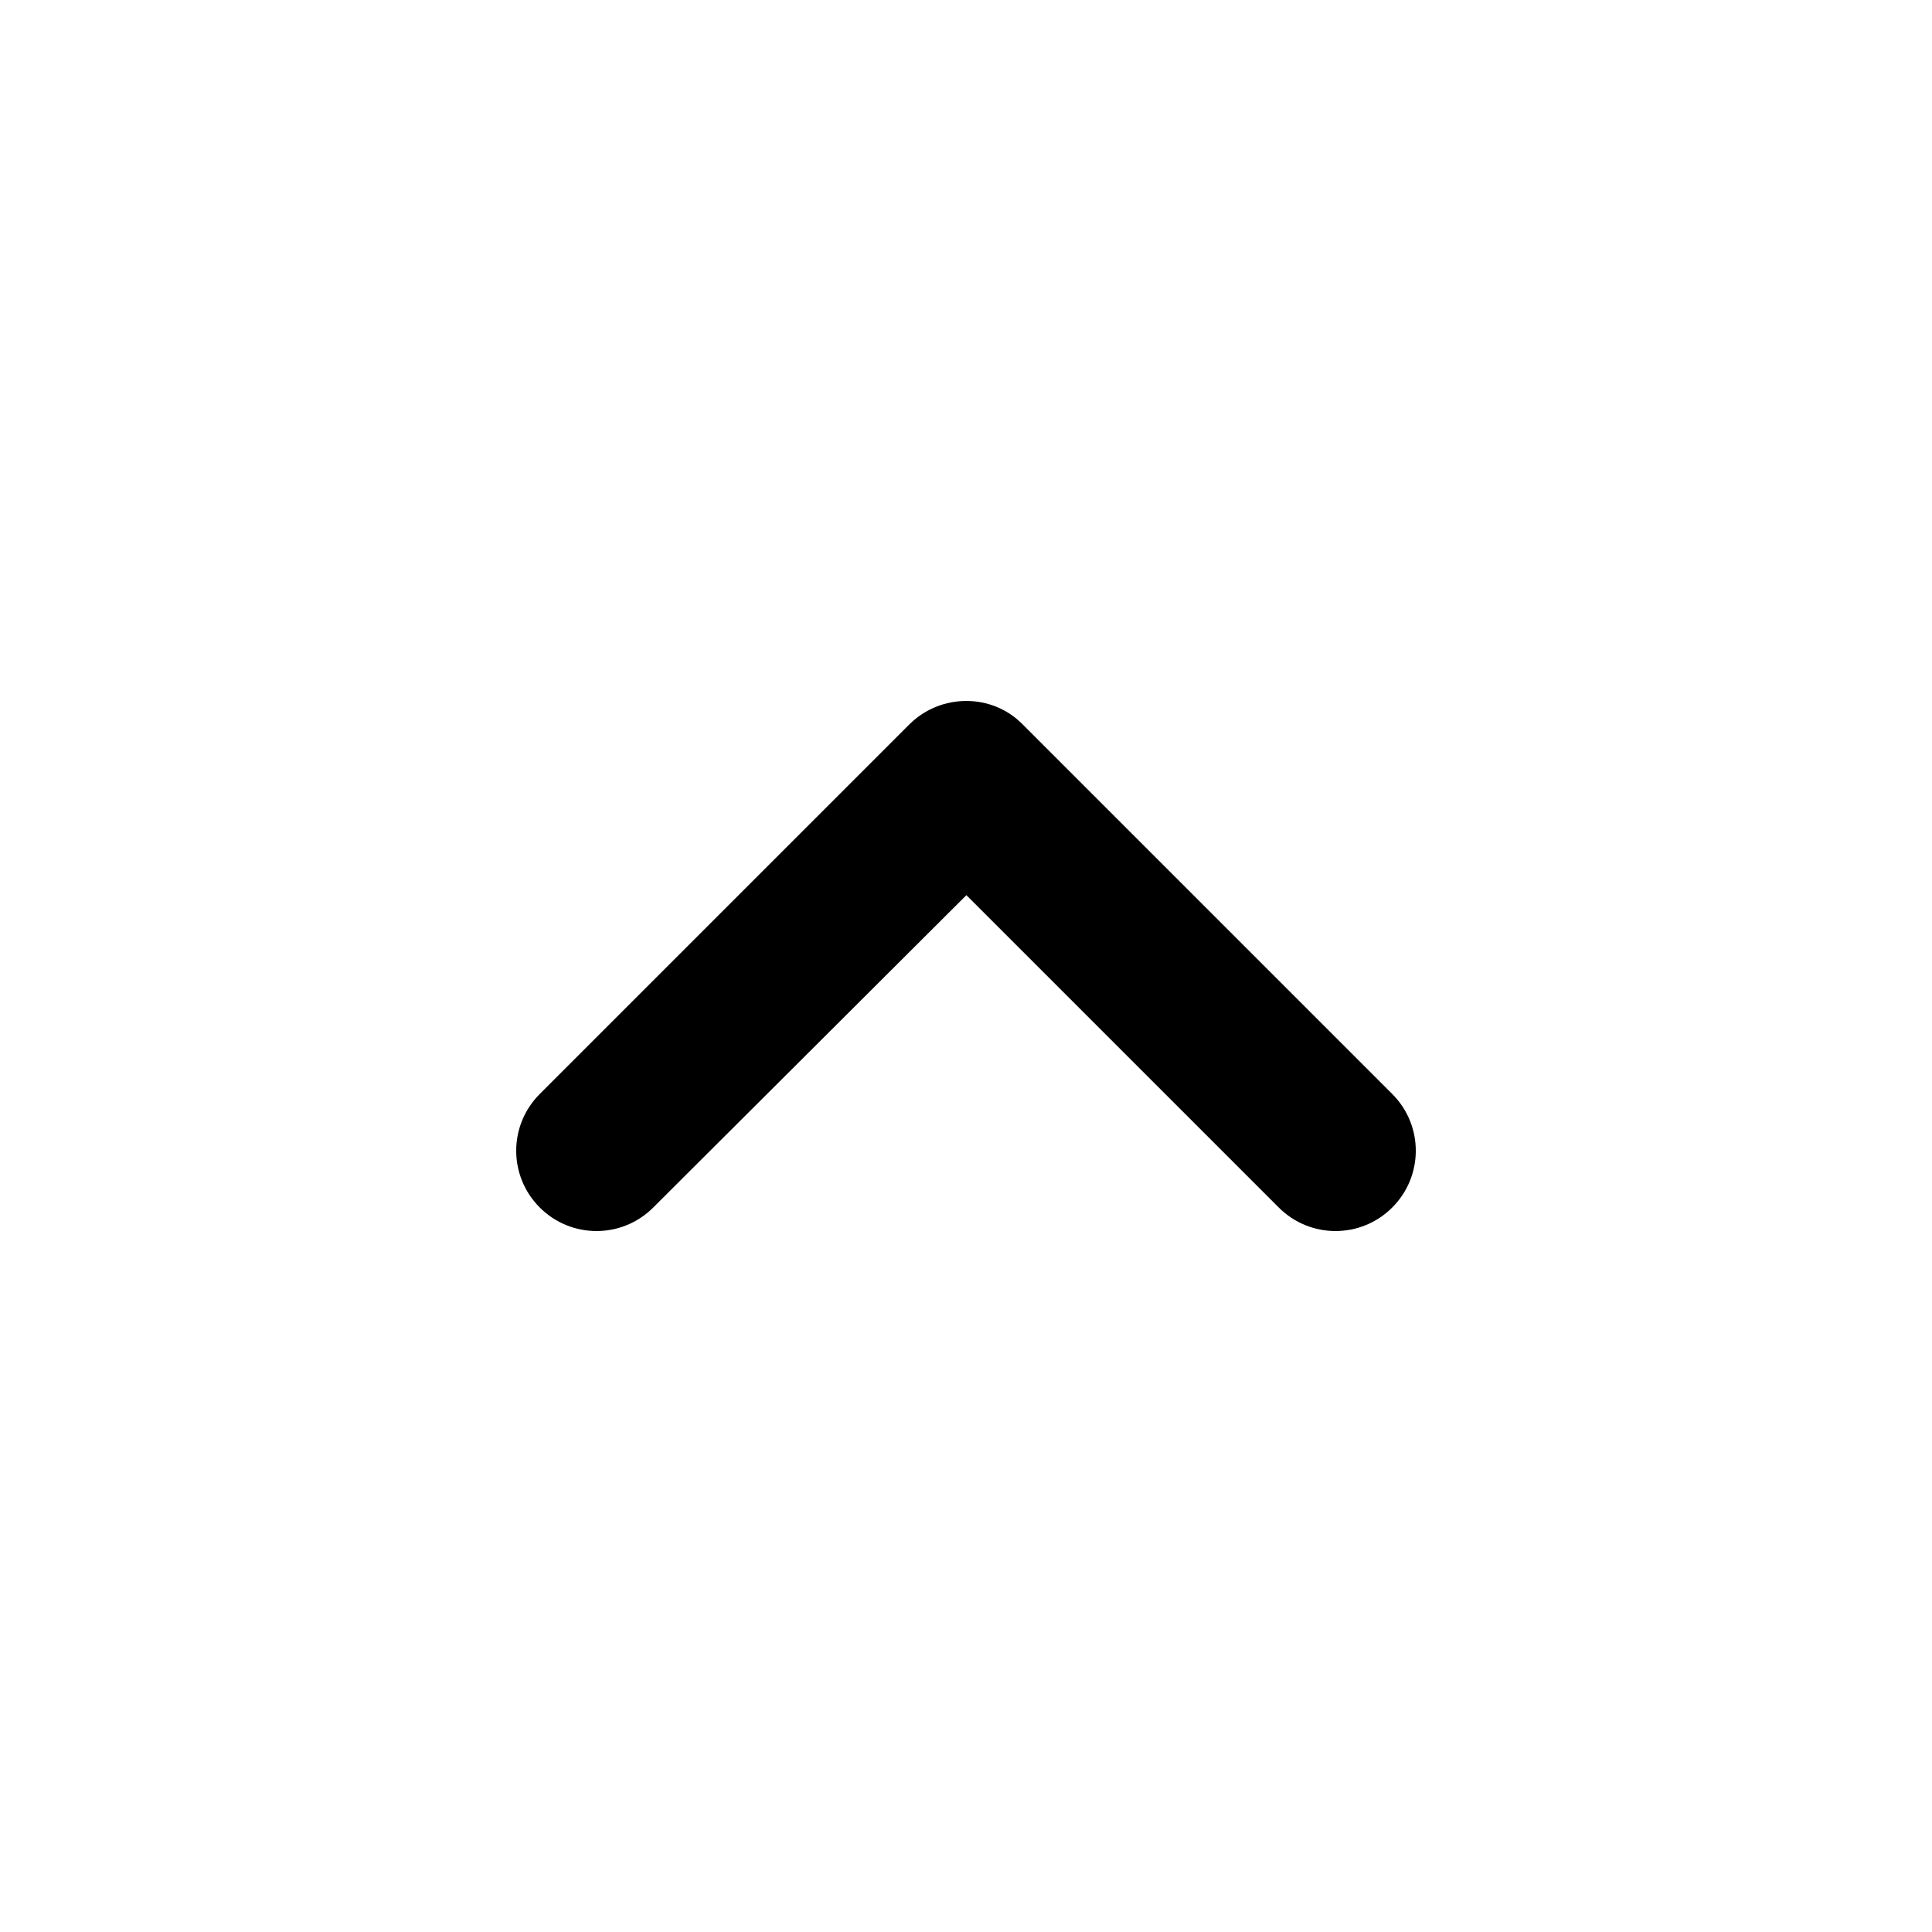
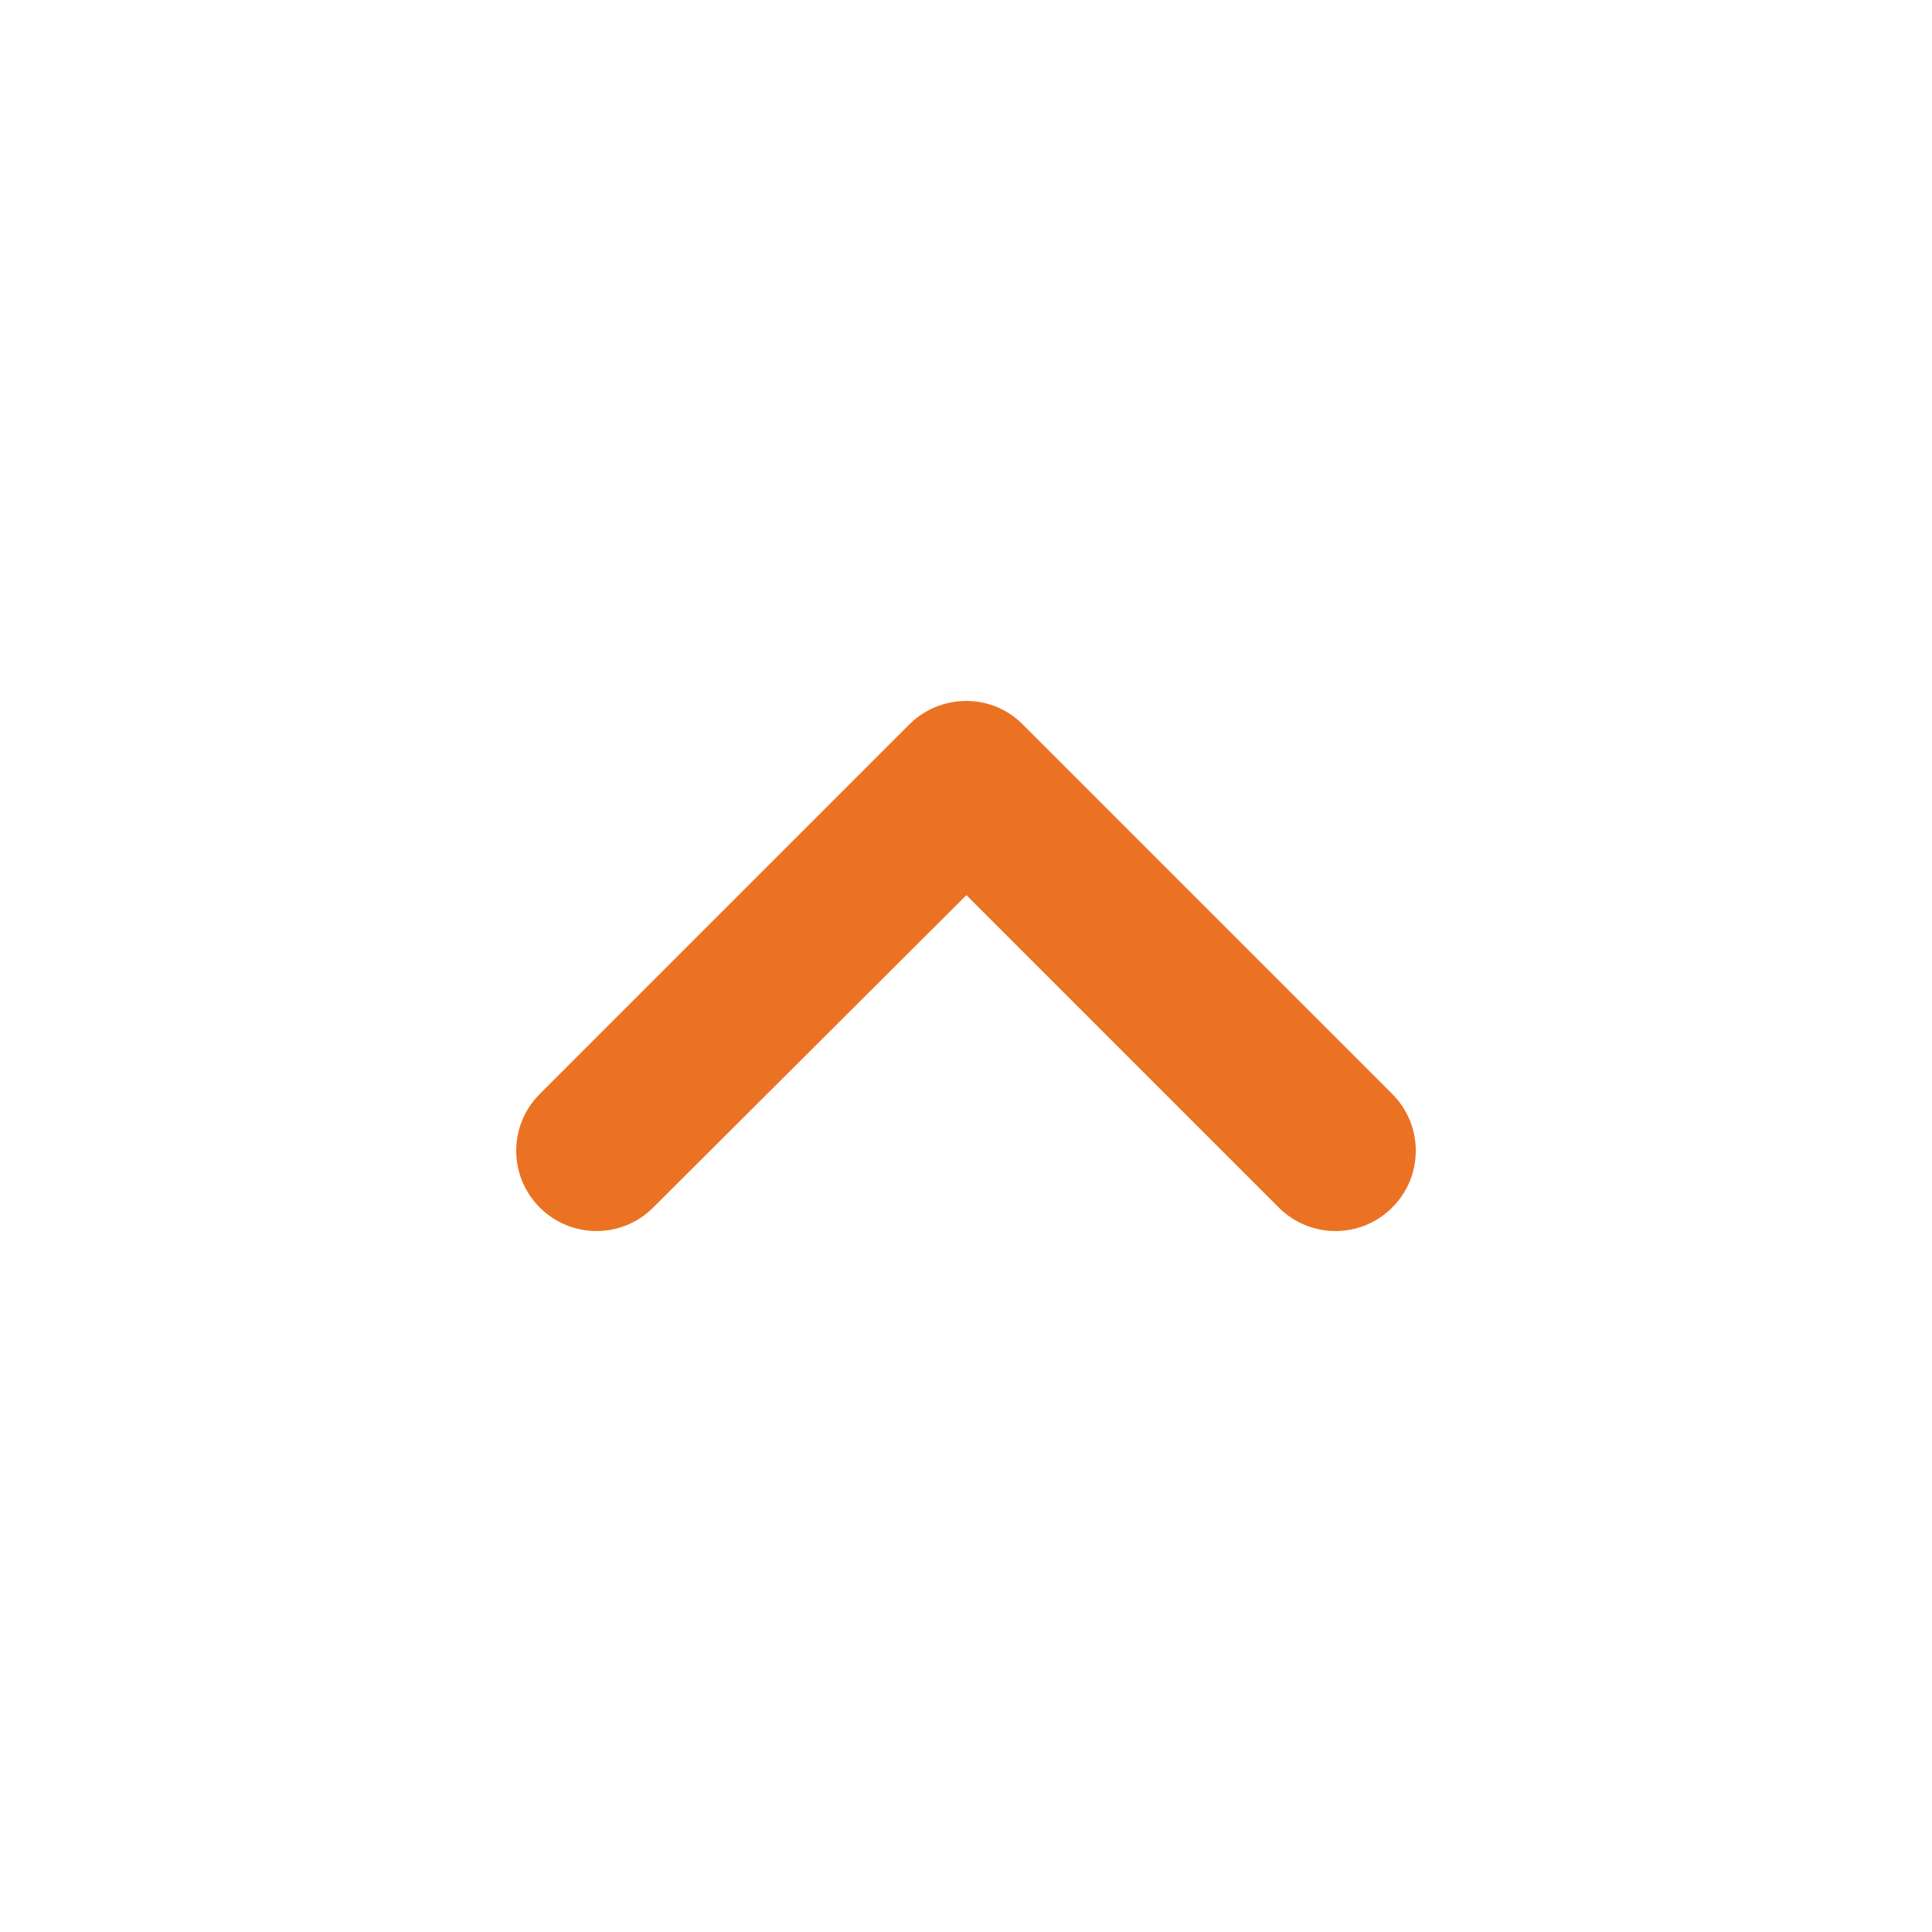
<svg xmlns="http://www.w3.org/2000/svg" width="24" height="24" viewBox="0 0 24 24" fill="none">
-   <path d="M11.295 9L6.705 13.59C6.315 13.98 6.315 14.61 6.705 15C7.095 15.39 7.725 15.39 8.115 15L12.005 11.12L15.885 15C16.275 15.39 16.905 15.39 17.295 15C17.685 14.61 17.685 13.98 17.295 13.59L12.705 9C12.325 8.61 11.685 8.61 11.295 9Z" fill="black" />
+   <path d="M11.295 9L6.705 13.59C6.315 13.98 6.315 14.61 6.705 15C7.095 15.39 7.725 15.39 8.115 15L12.005 11.12L15.885 15C16.275 15.39 16.905 15.39 17.295 15C17.685 14.61 17.685 13.98 17.295 13.59L12.705 9C12.325 8.61 11.685 8.61 11.295 9Z" fill="#EB7223" />
</svg>
